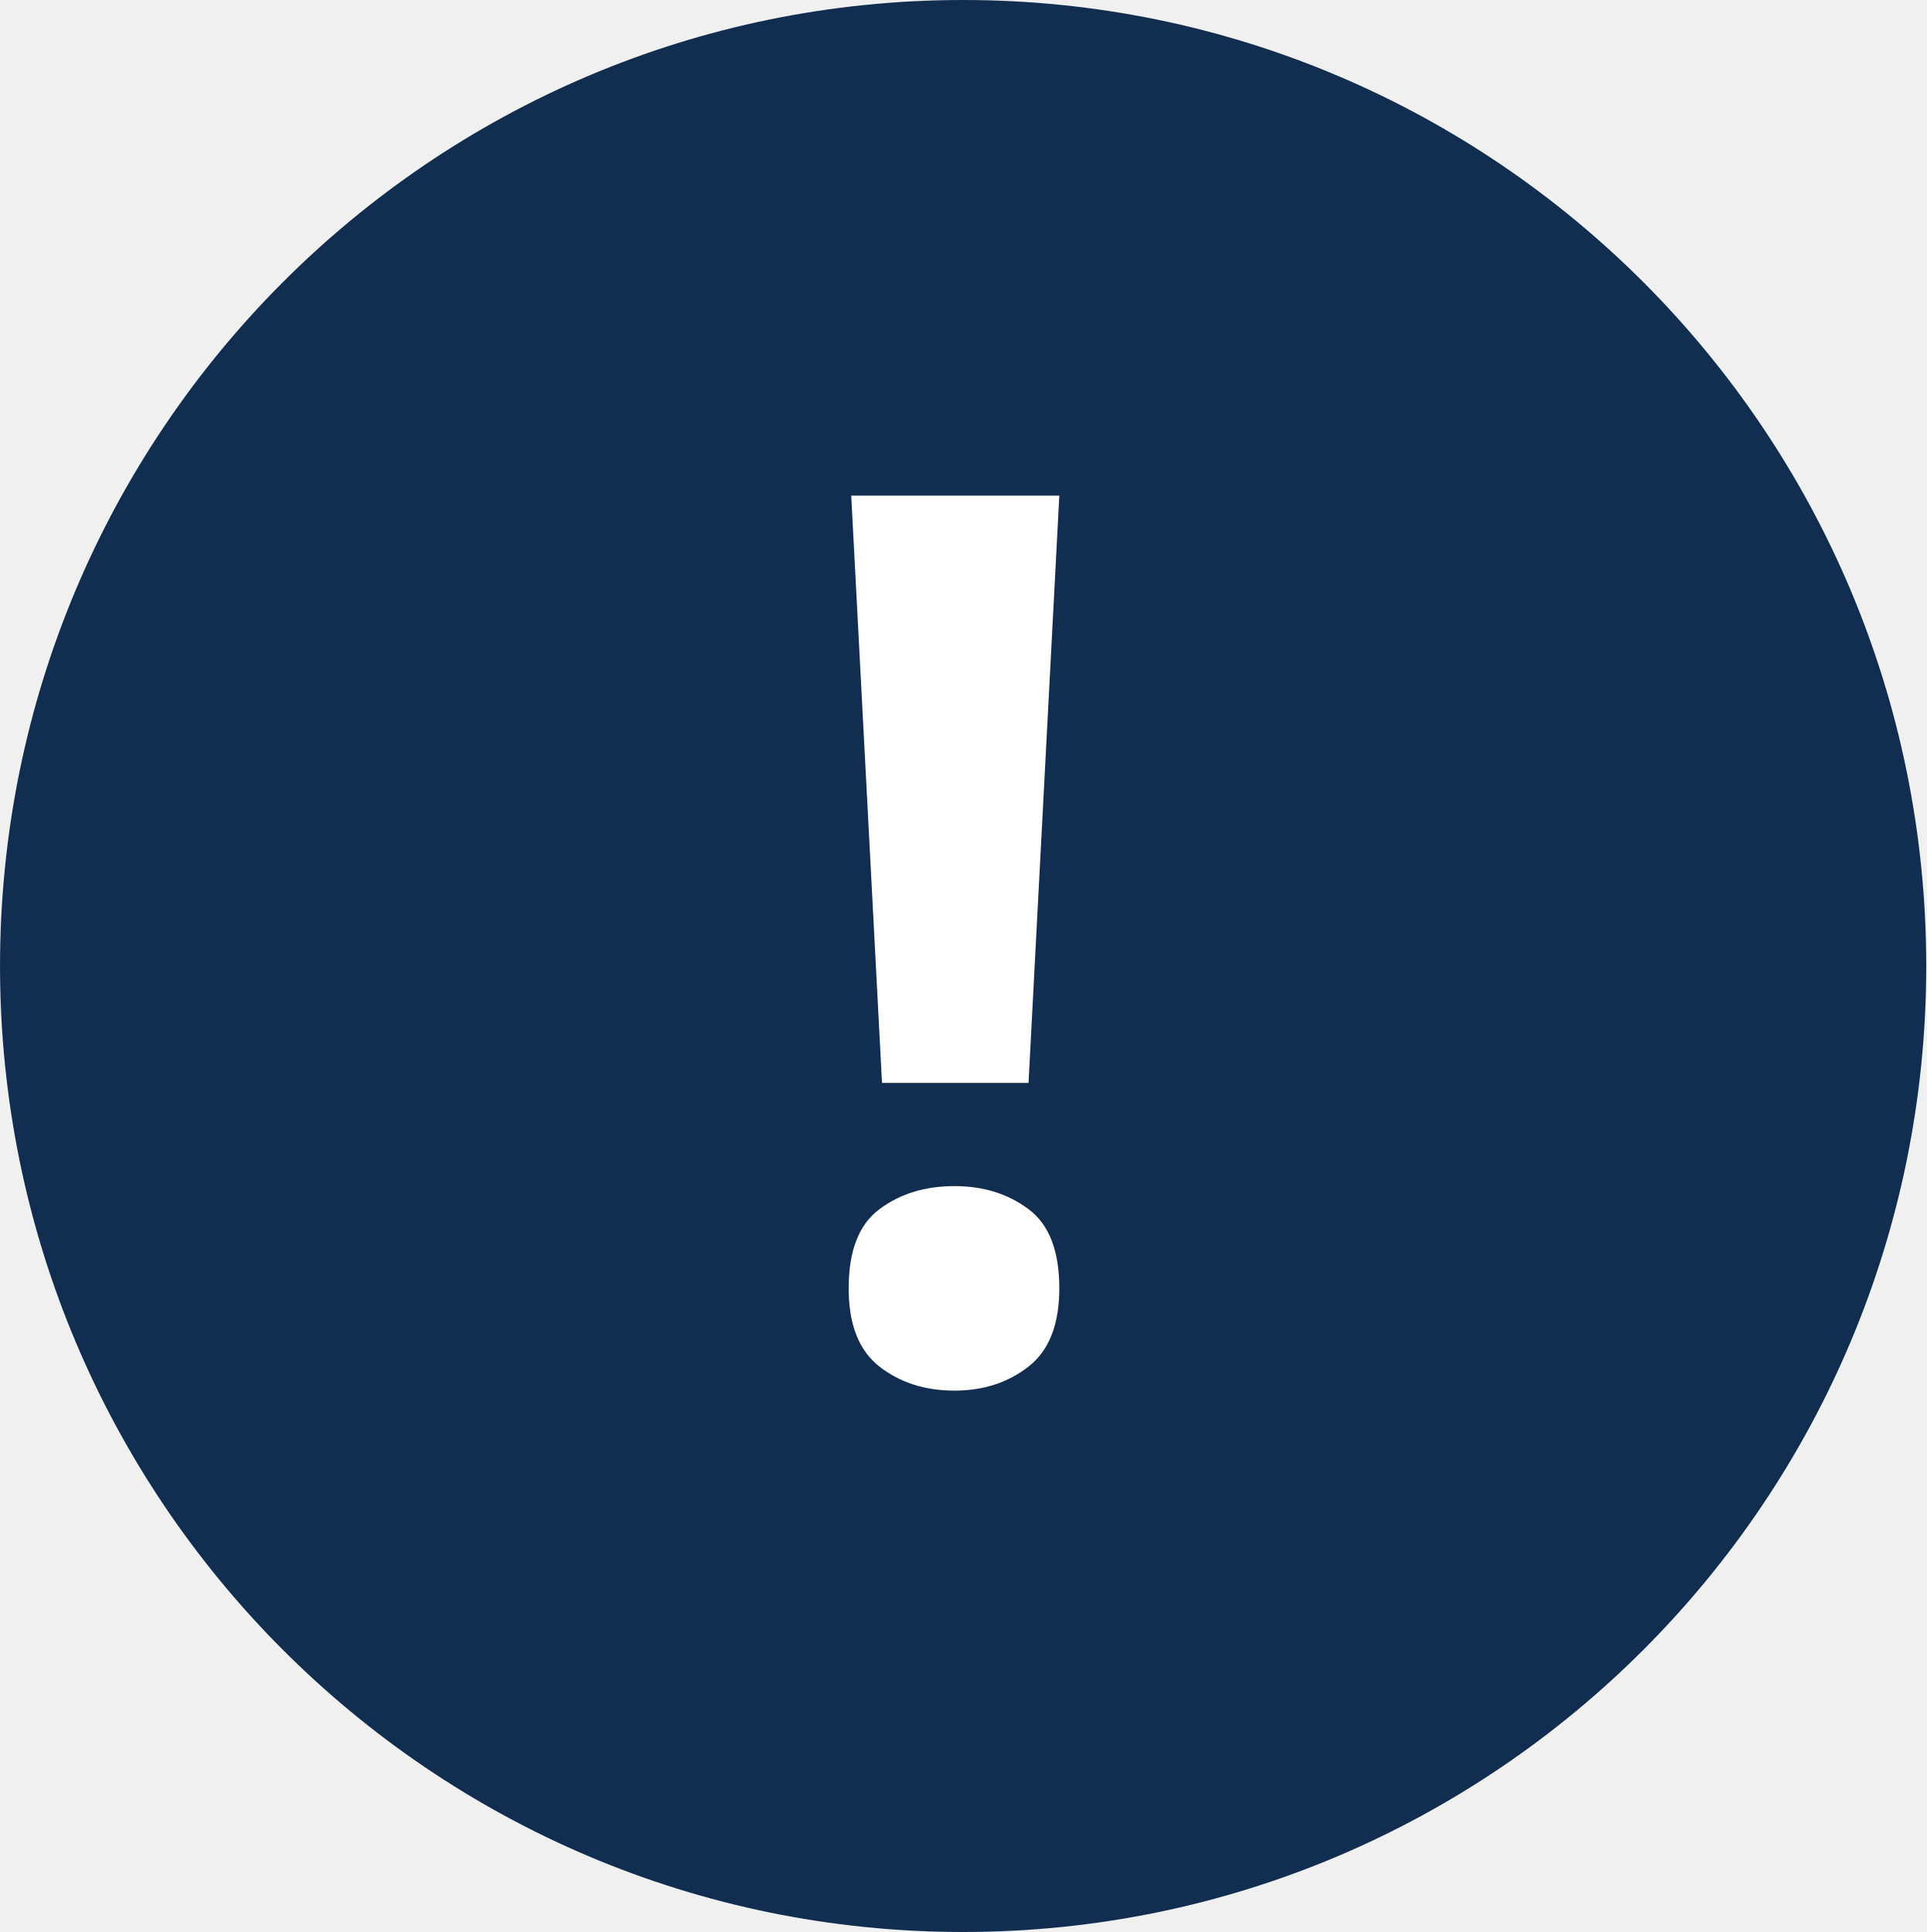
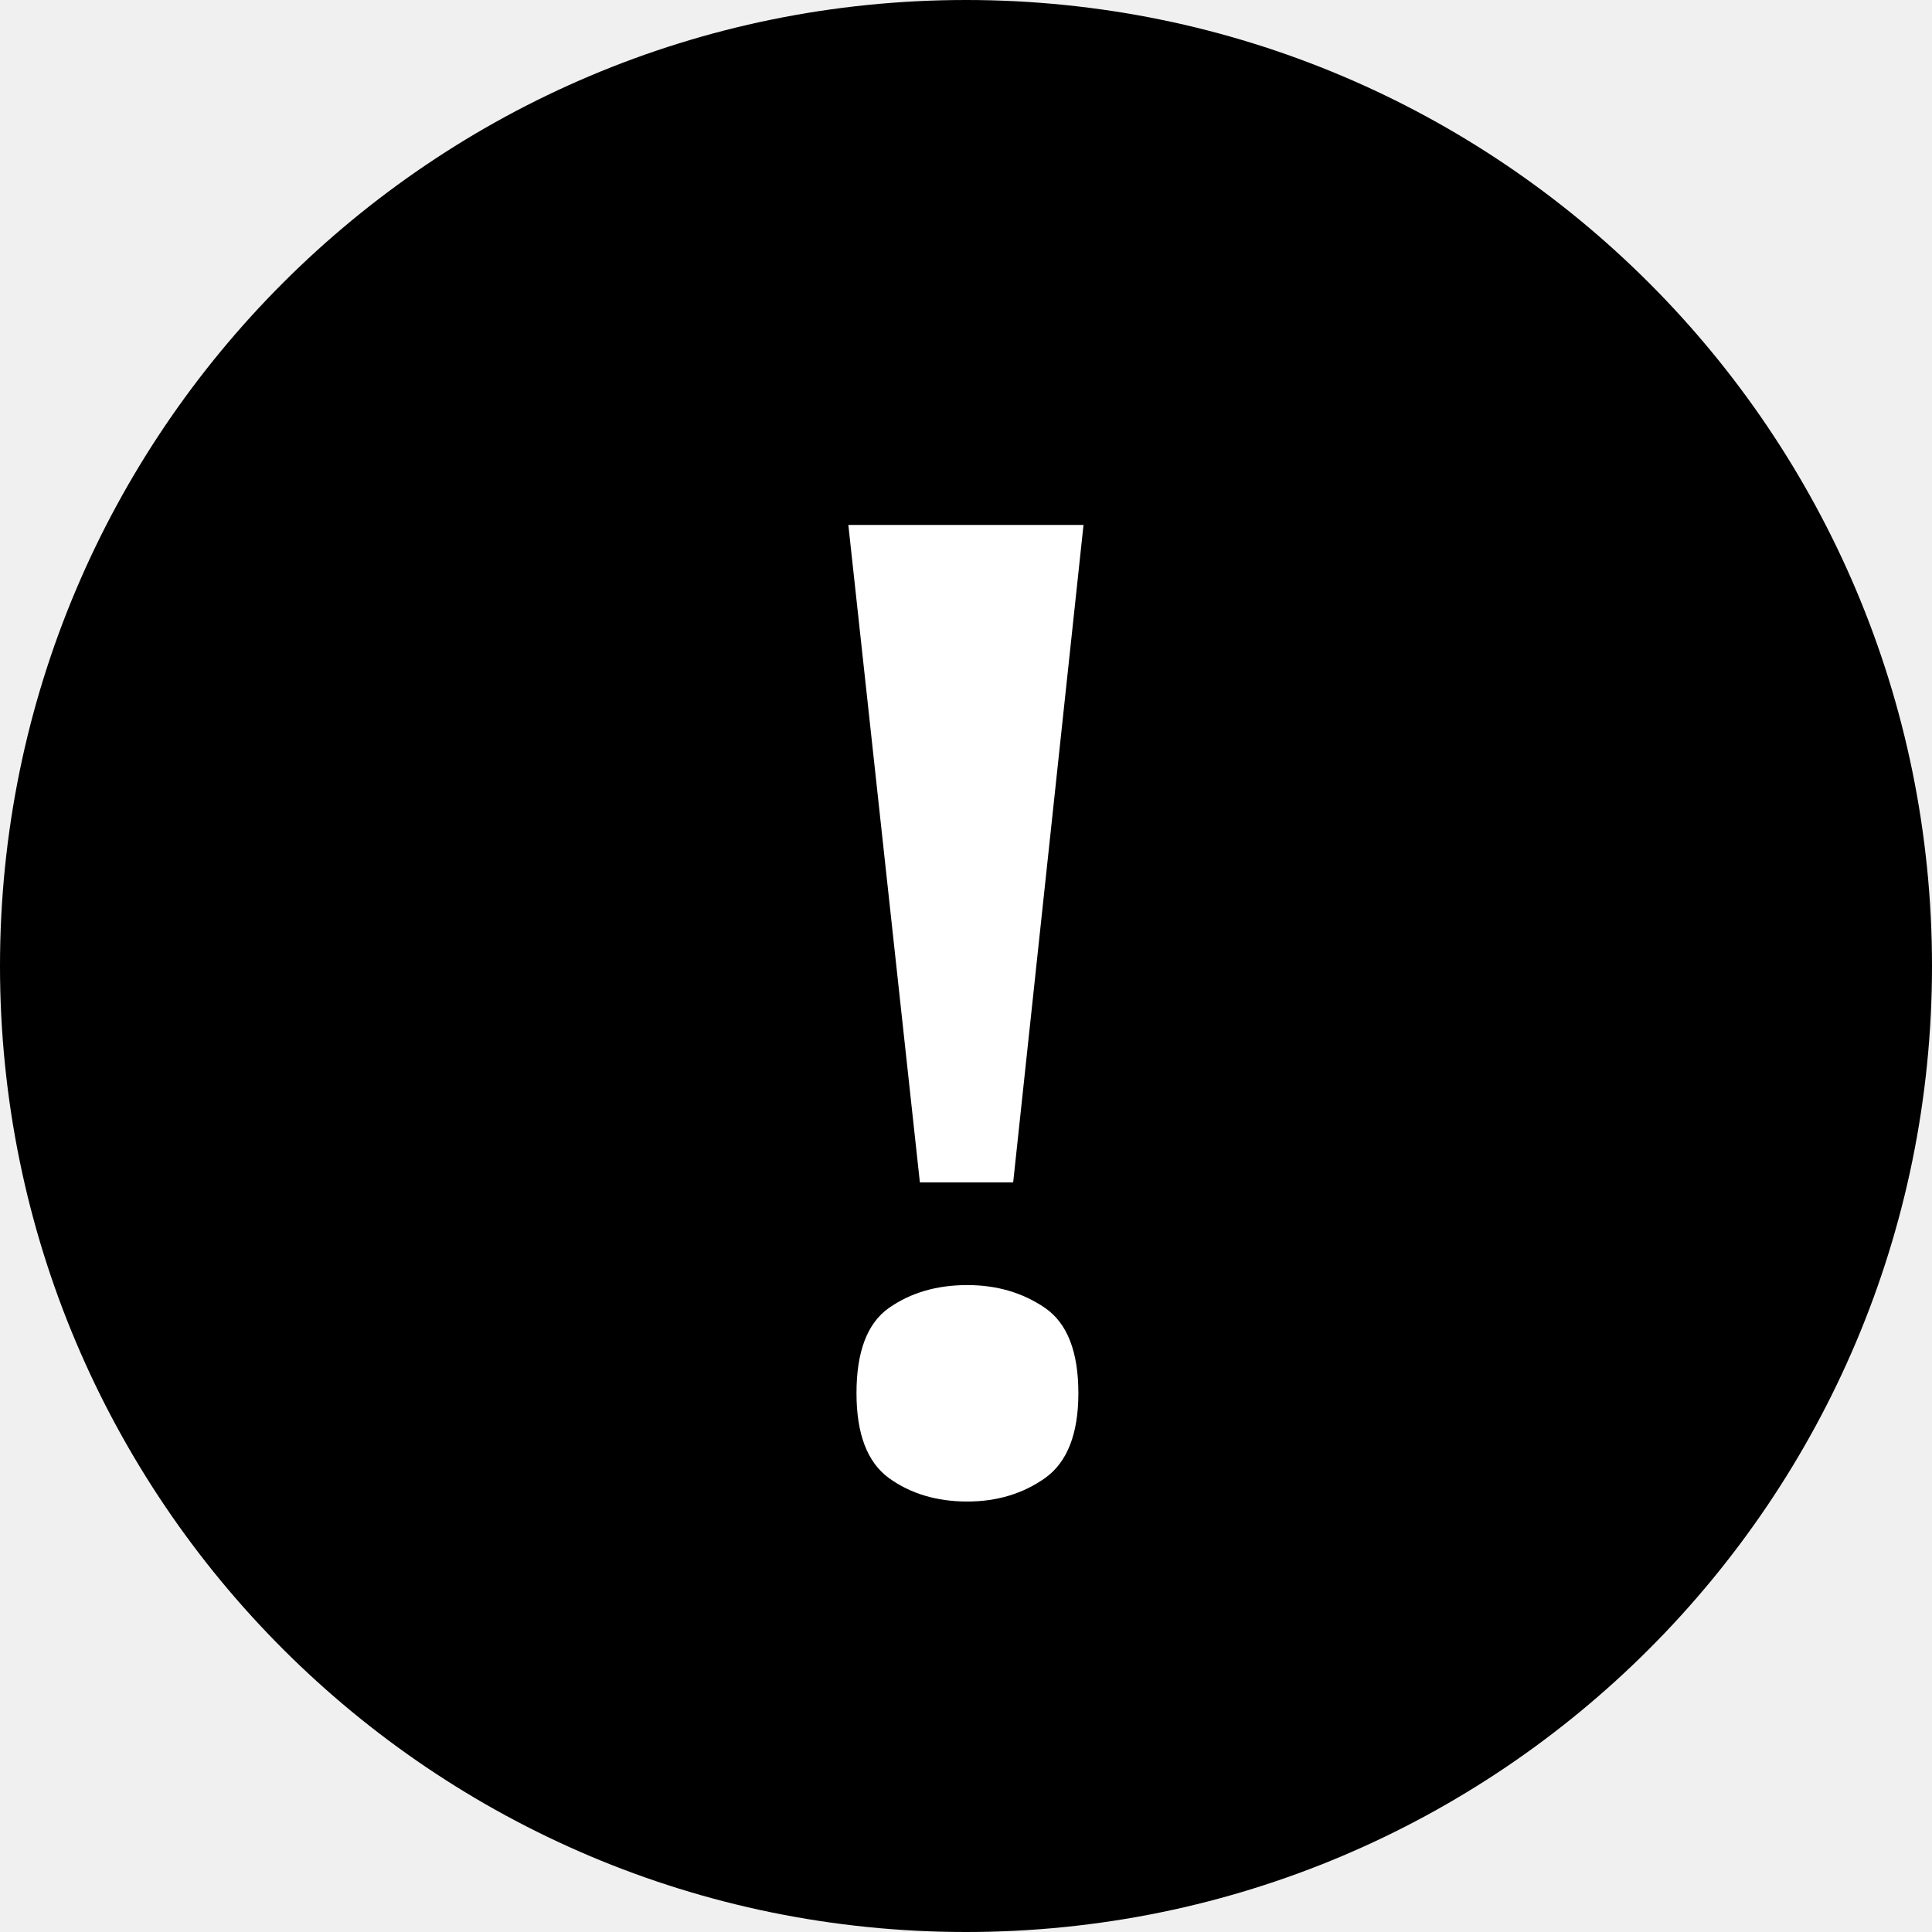
- <svg xmlns="http://www.w3.org/2000/svg" width="93.871" height="94.172" viewBox="0 0 93.871 94.172">
-   <g id="Group_565" data-name="Group 565" transform="translate(-802.064 -469.998)">
-     <g id="Group_530" data-name="Group 530" transform="translate(15.713 308.17)">
-       <ellipse id="path-x" cx="46.935" cy="47.086" rx="46.935" ry="47.086" transform="translate(786.352 161.828)" fill="#112e51" />
-     </g>
-     <text id="_" data-name="!" transform="translate(840 537)" fill="#fff" font-size="60" font-family="GandhiSerif-Bold, Gandhi Serif" font-weight="700">
-       <tspan x="0" y="0">!</tspan>
-     </text>
-   </g>
+ <svg xmlns="http://www.w3.org/2000/svg" viewBox="0 0 100 100" width="100%" height="100%" preserveAspectRatio="xMidYMid meet">
+   <style>
+     .circle-part { fill: var(--icon-bg, currentColor); }
+     .text-part { fill: var(--icon-symbol, #fff); }
+   </style>
+   <circle class="circle-part" cx="50" cy="50" r="50" />
+   <text class="text-part" x="50%" y="50%" text-anchor="middle" dominant-baseline="central" font-size="70" font-family="serif" font-weight="700">!</text>
</svg>
